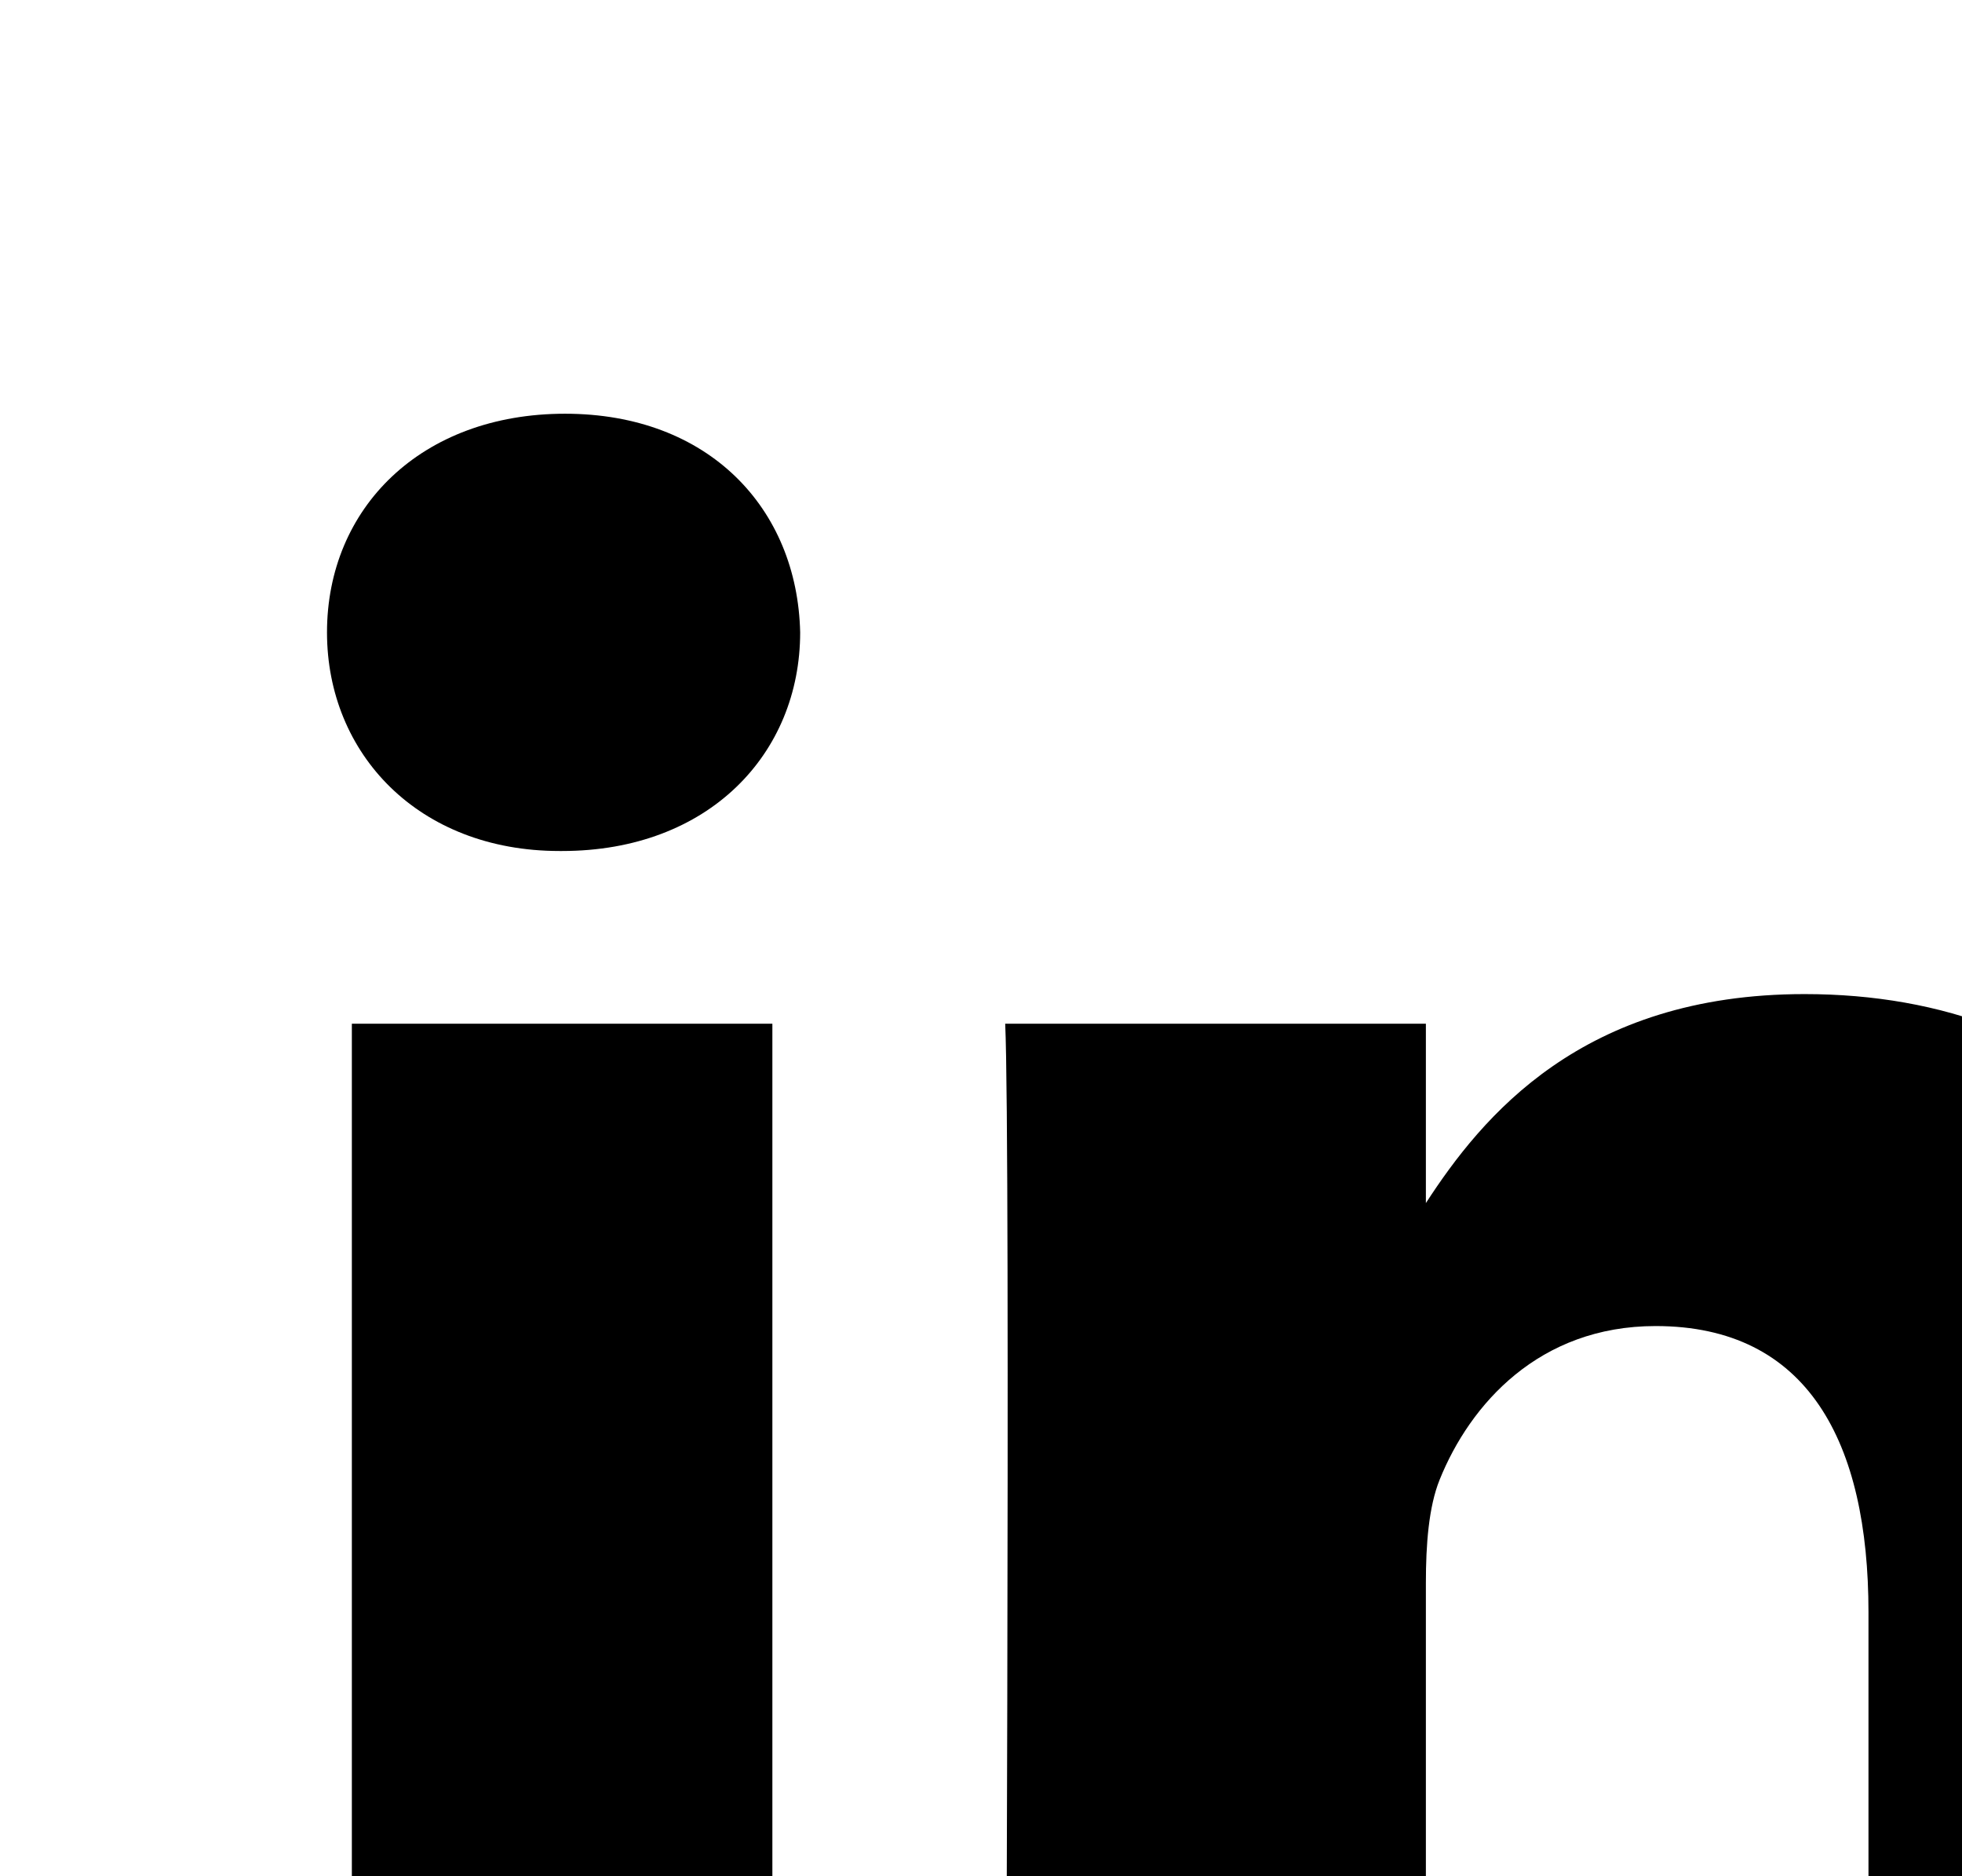
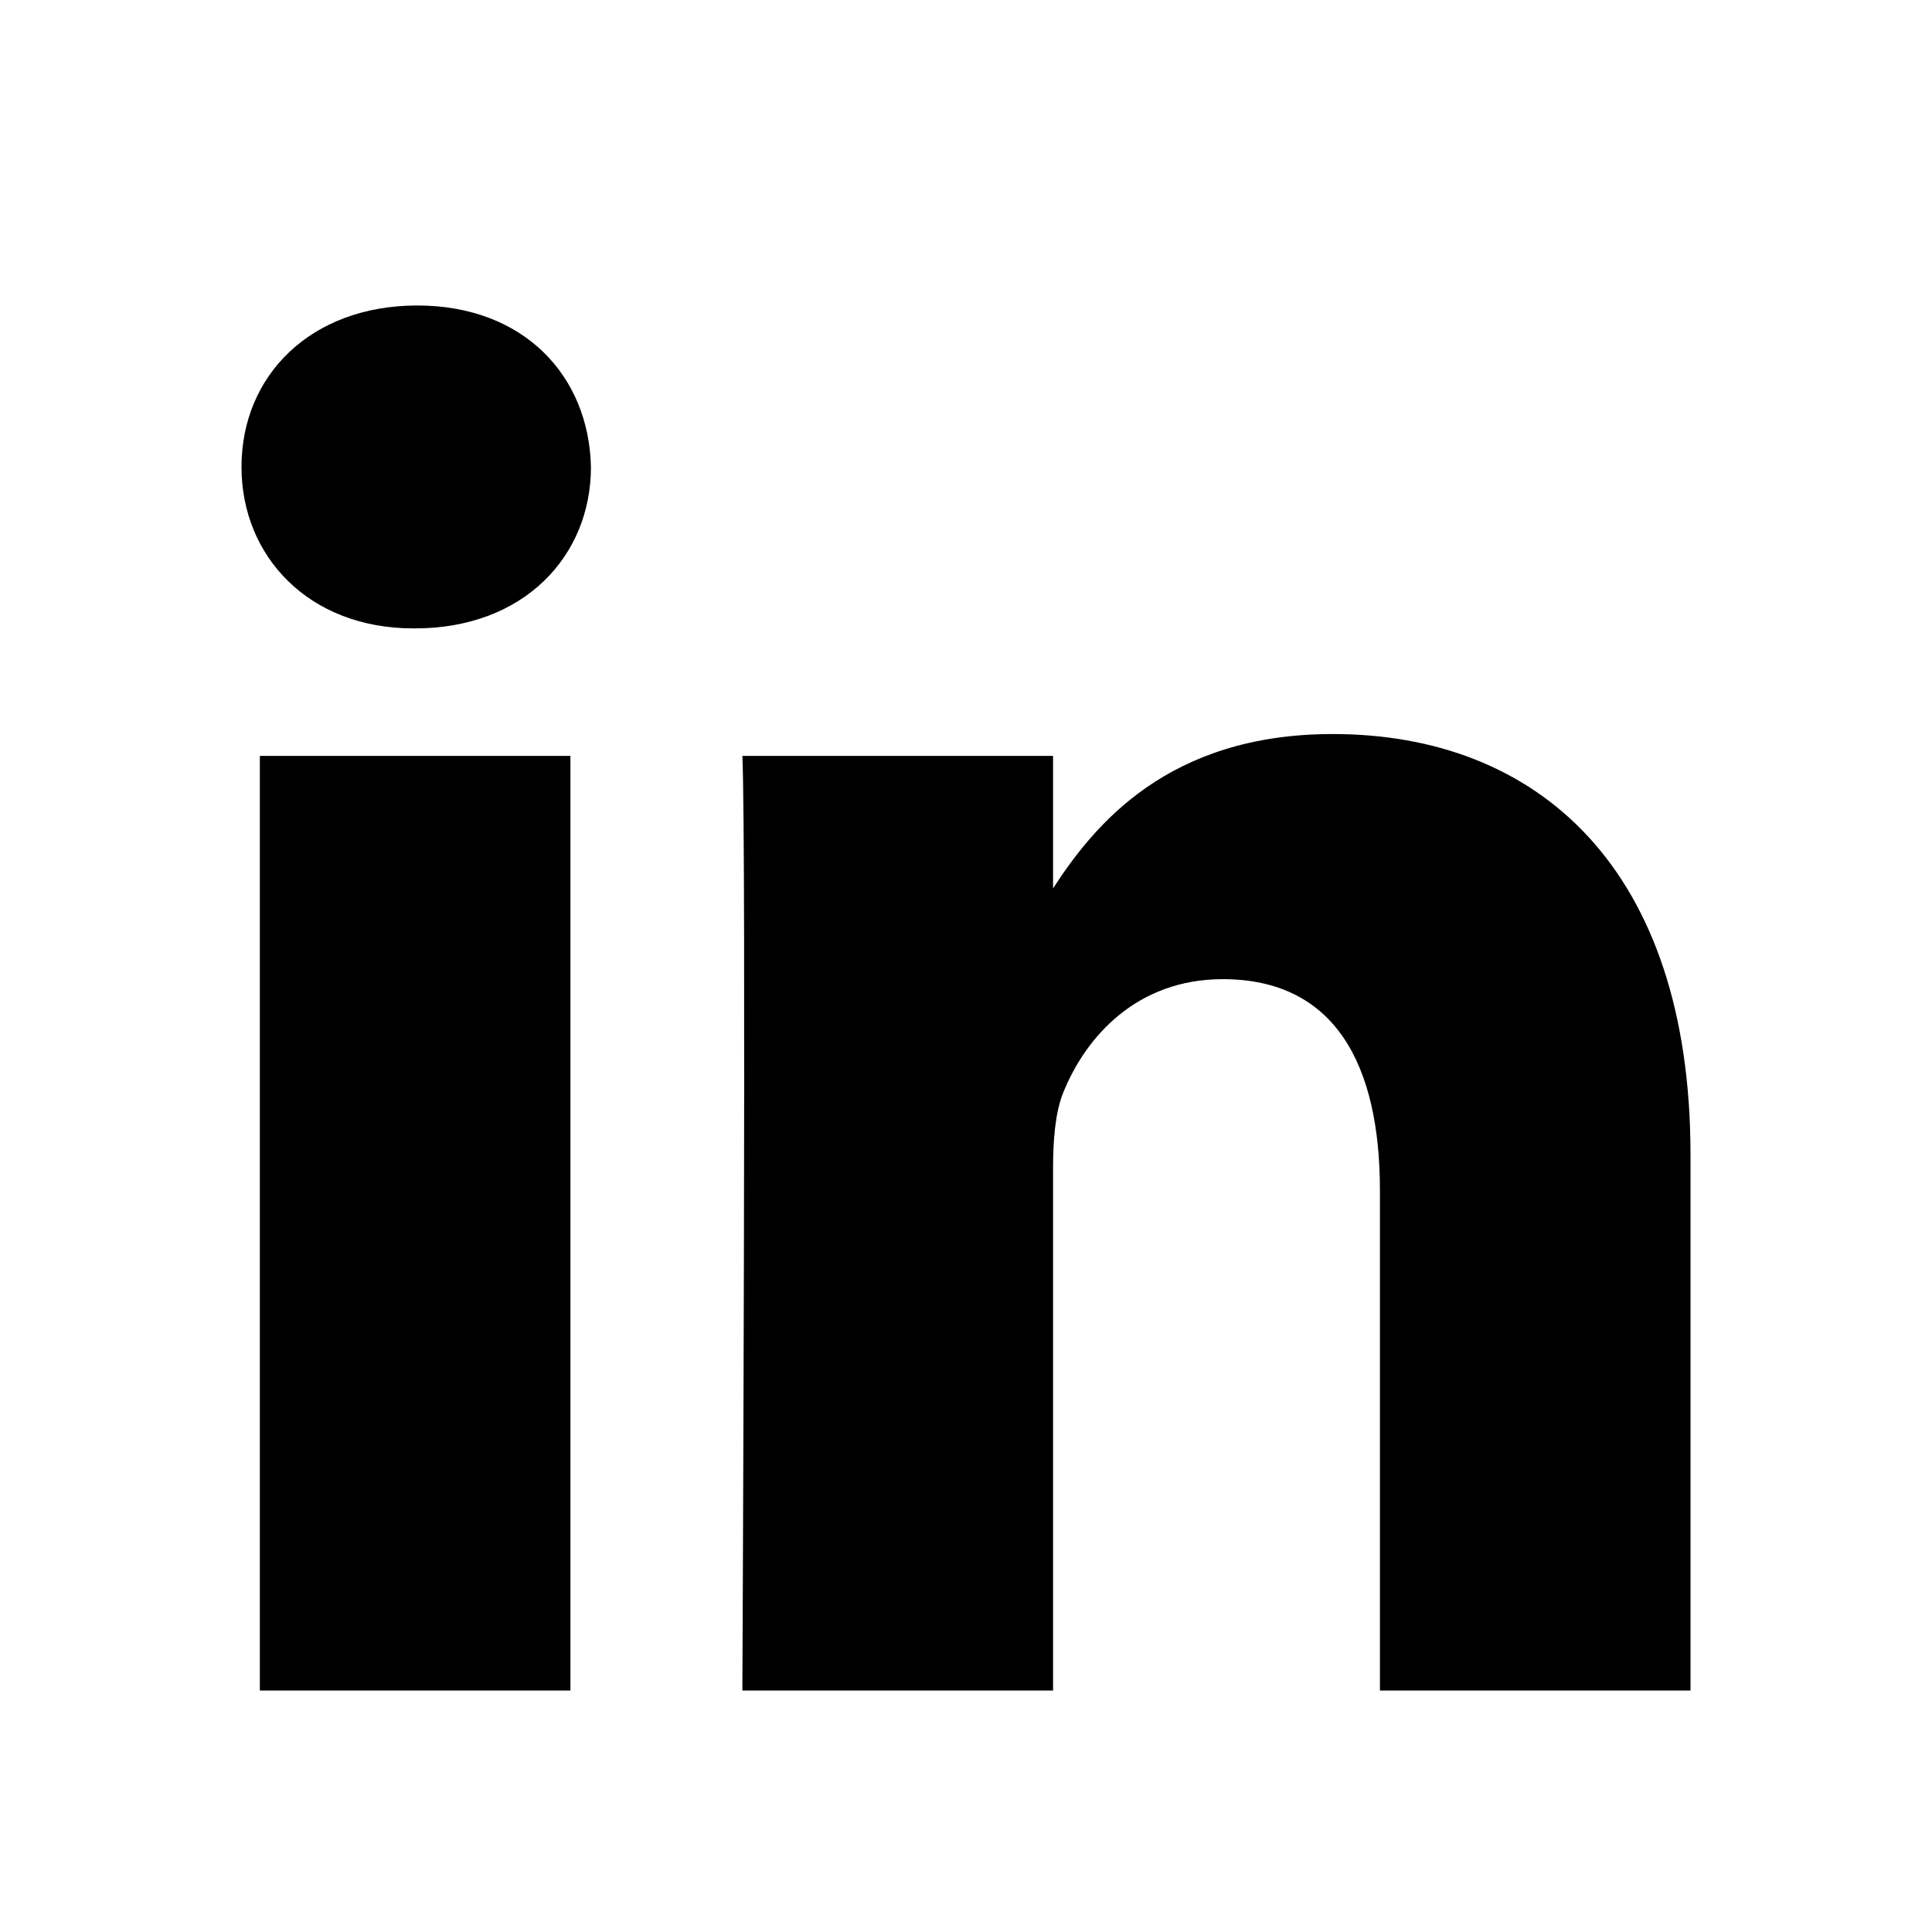
- <svg>
+ <svg viewBox="0 0 16 16">
  <path d="M4.724 14H2.152V6.26h2.572V14zM3.438 5.204h-.016C2.559 5.204 2 4.609 2 3.867c0-.759.575-1.337 1.456-1.337.879 0 1.421.579 1.438 1.337 0 .742-.559 1.337-1.456 1.337zM14 14h-2.572V9.859c0-1.04-.37-1.75-1.302-1.75-.712 0-1.135.478-1.321.94-.067.166-.084.398-.084.629V14H6.148s.034-7.014 0-7.74h2.573v1.097c.342-.527.953-1.278 2.316-1.278C12.73 6.079 14 7.185 14 9.562V14z" />
</svg>
